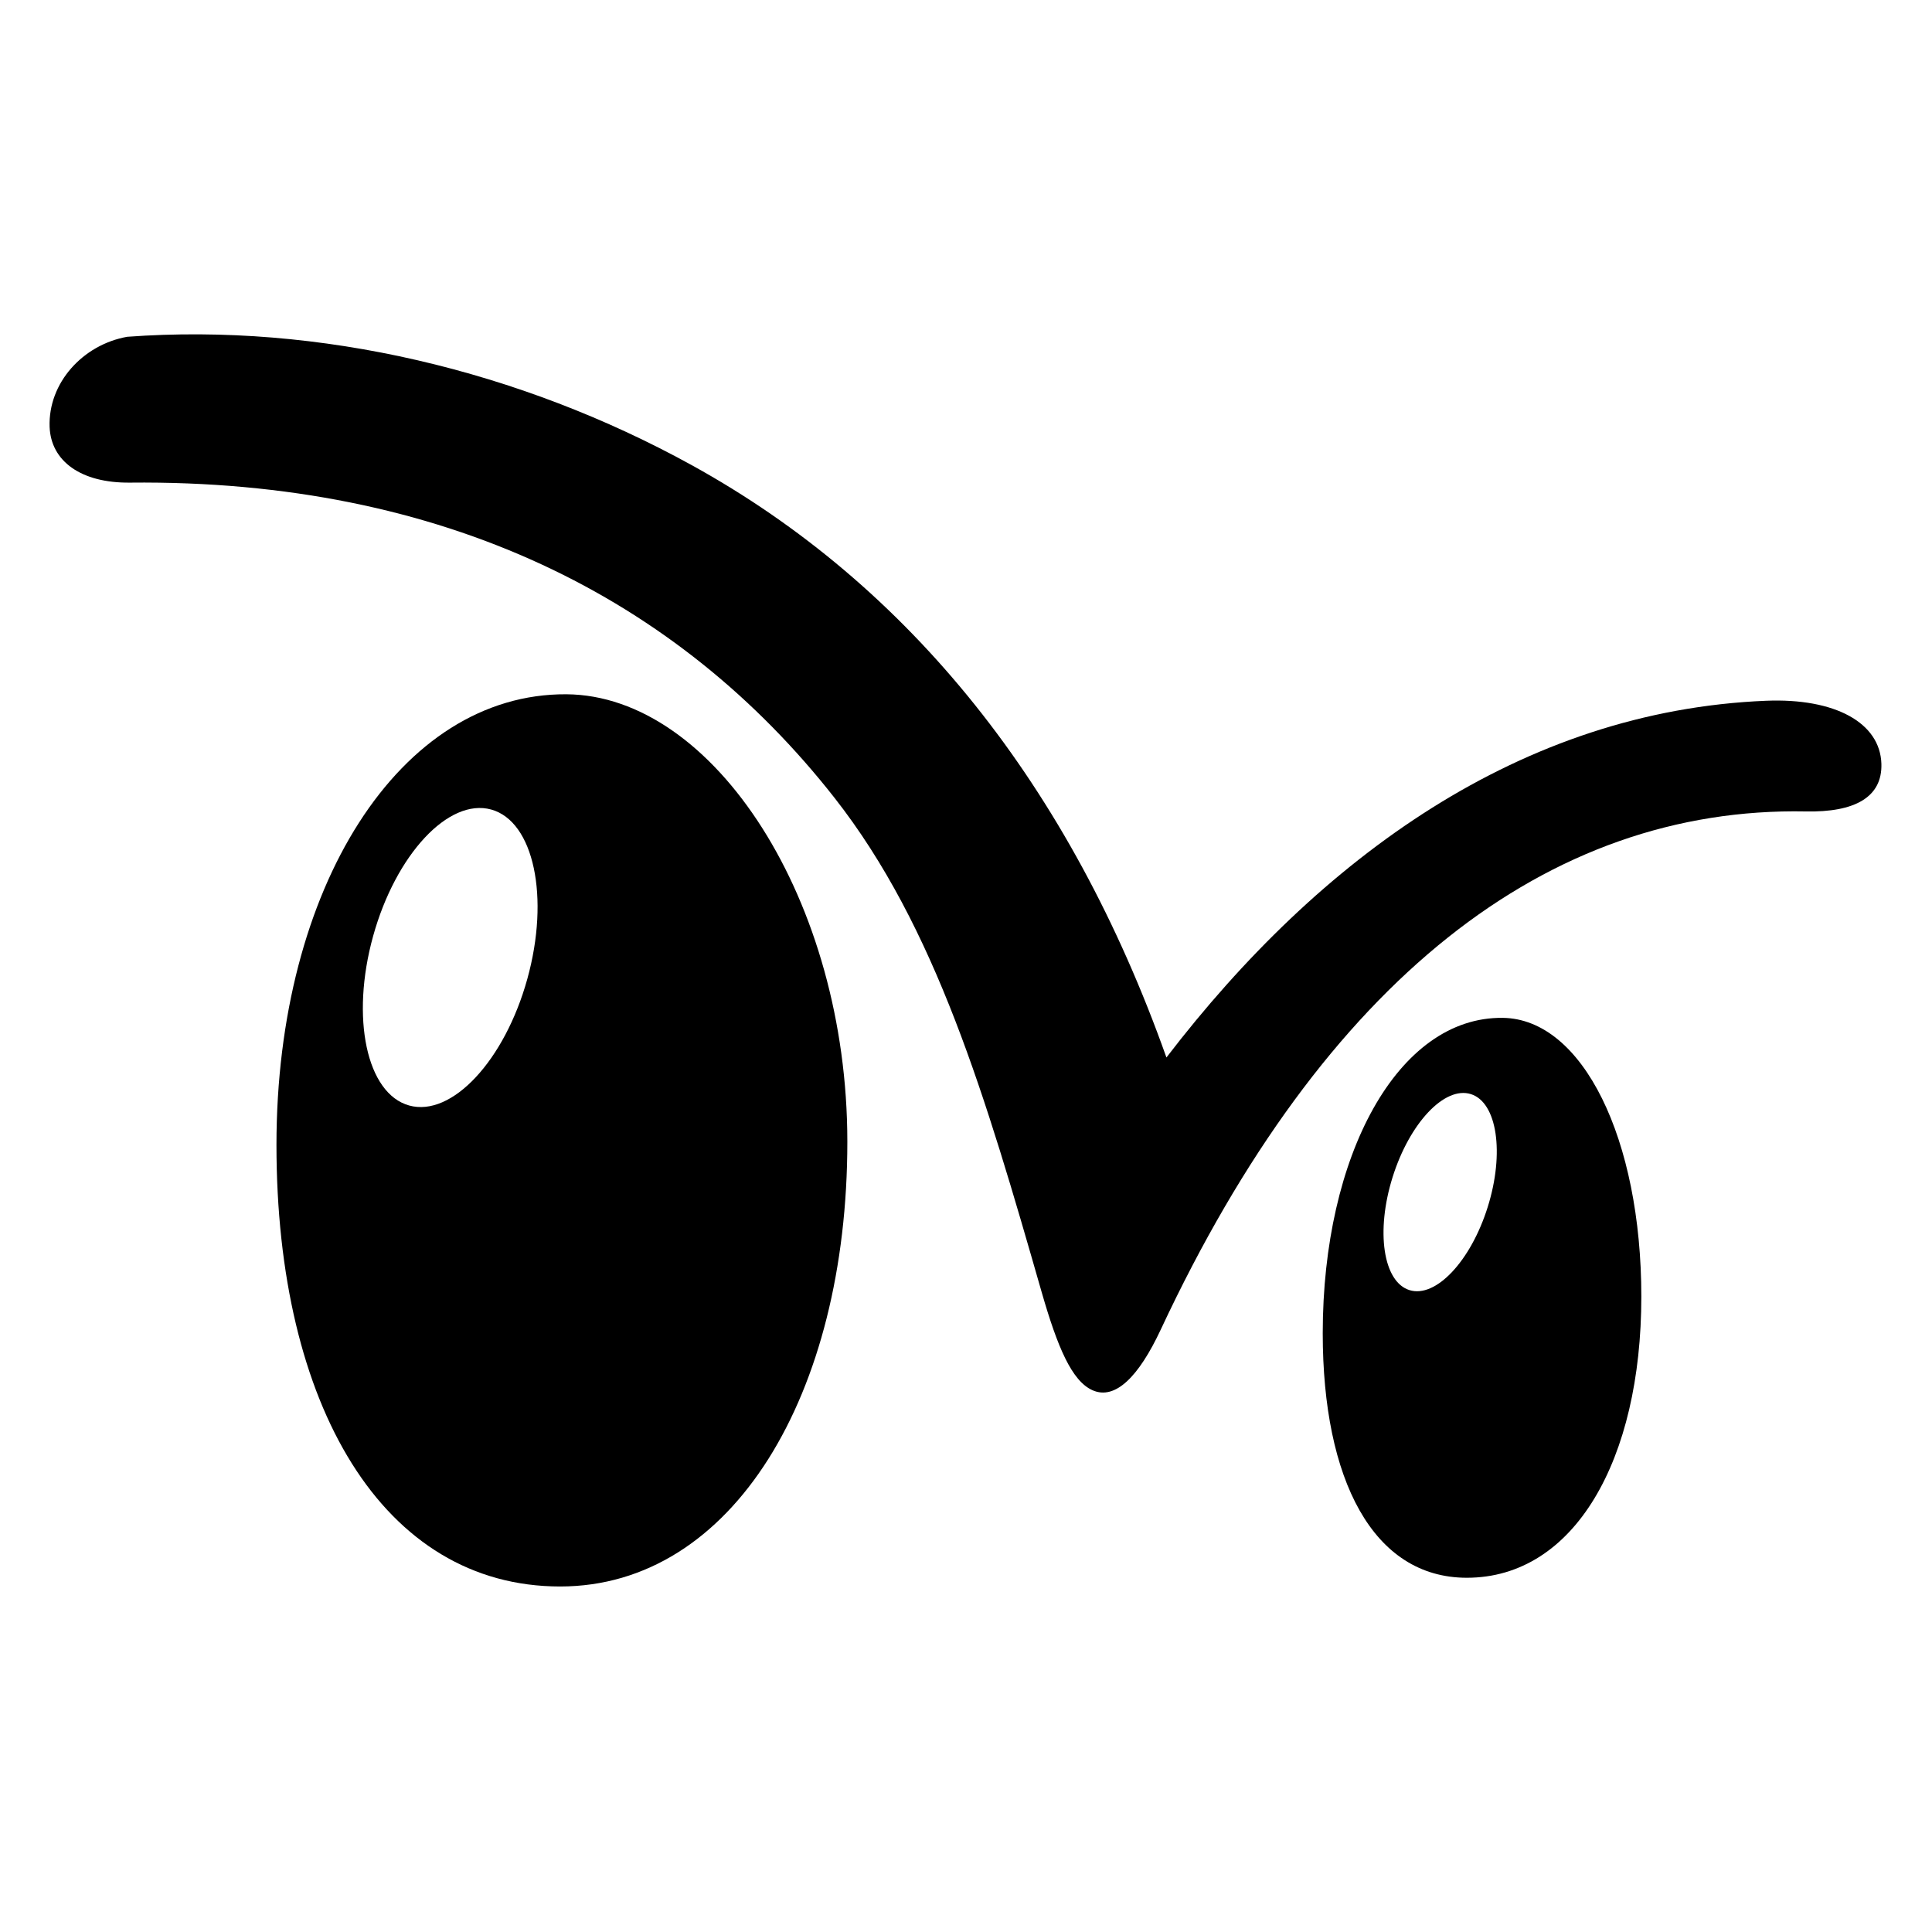
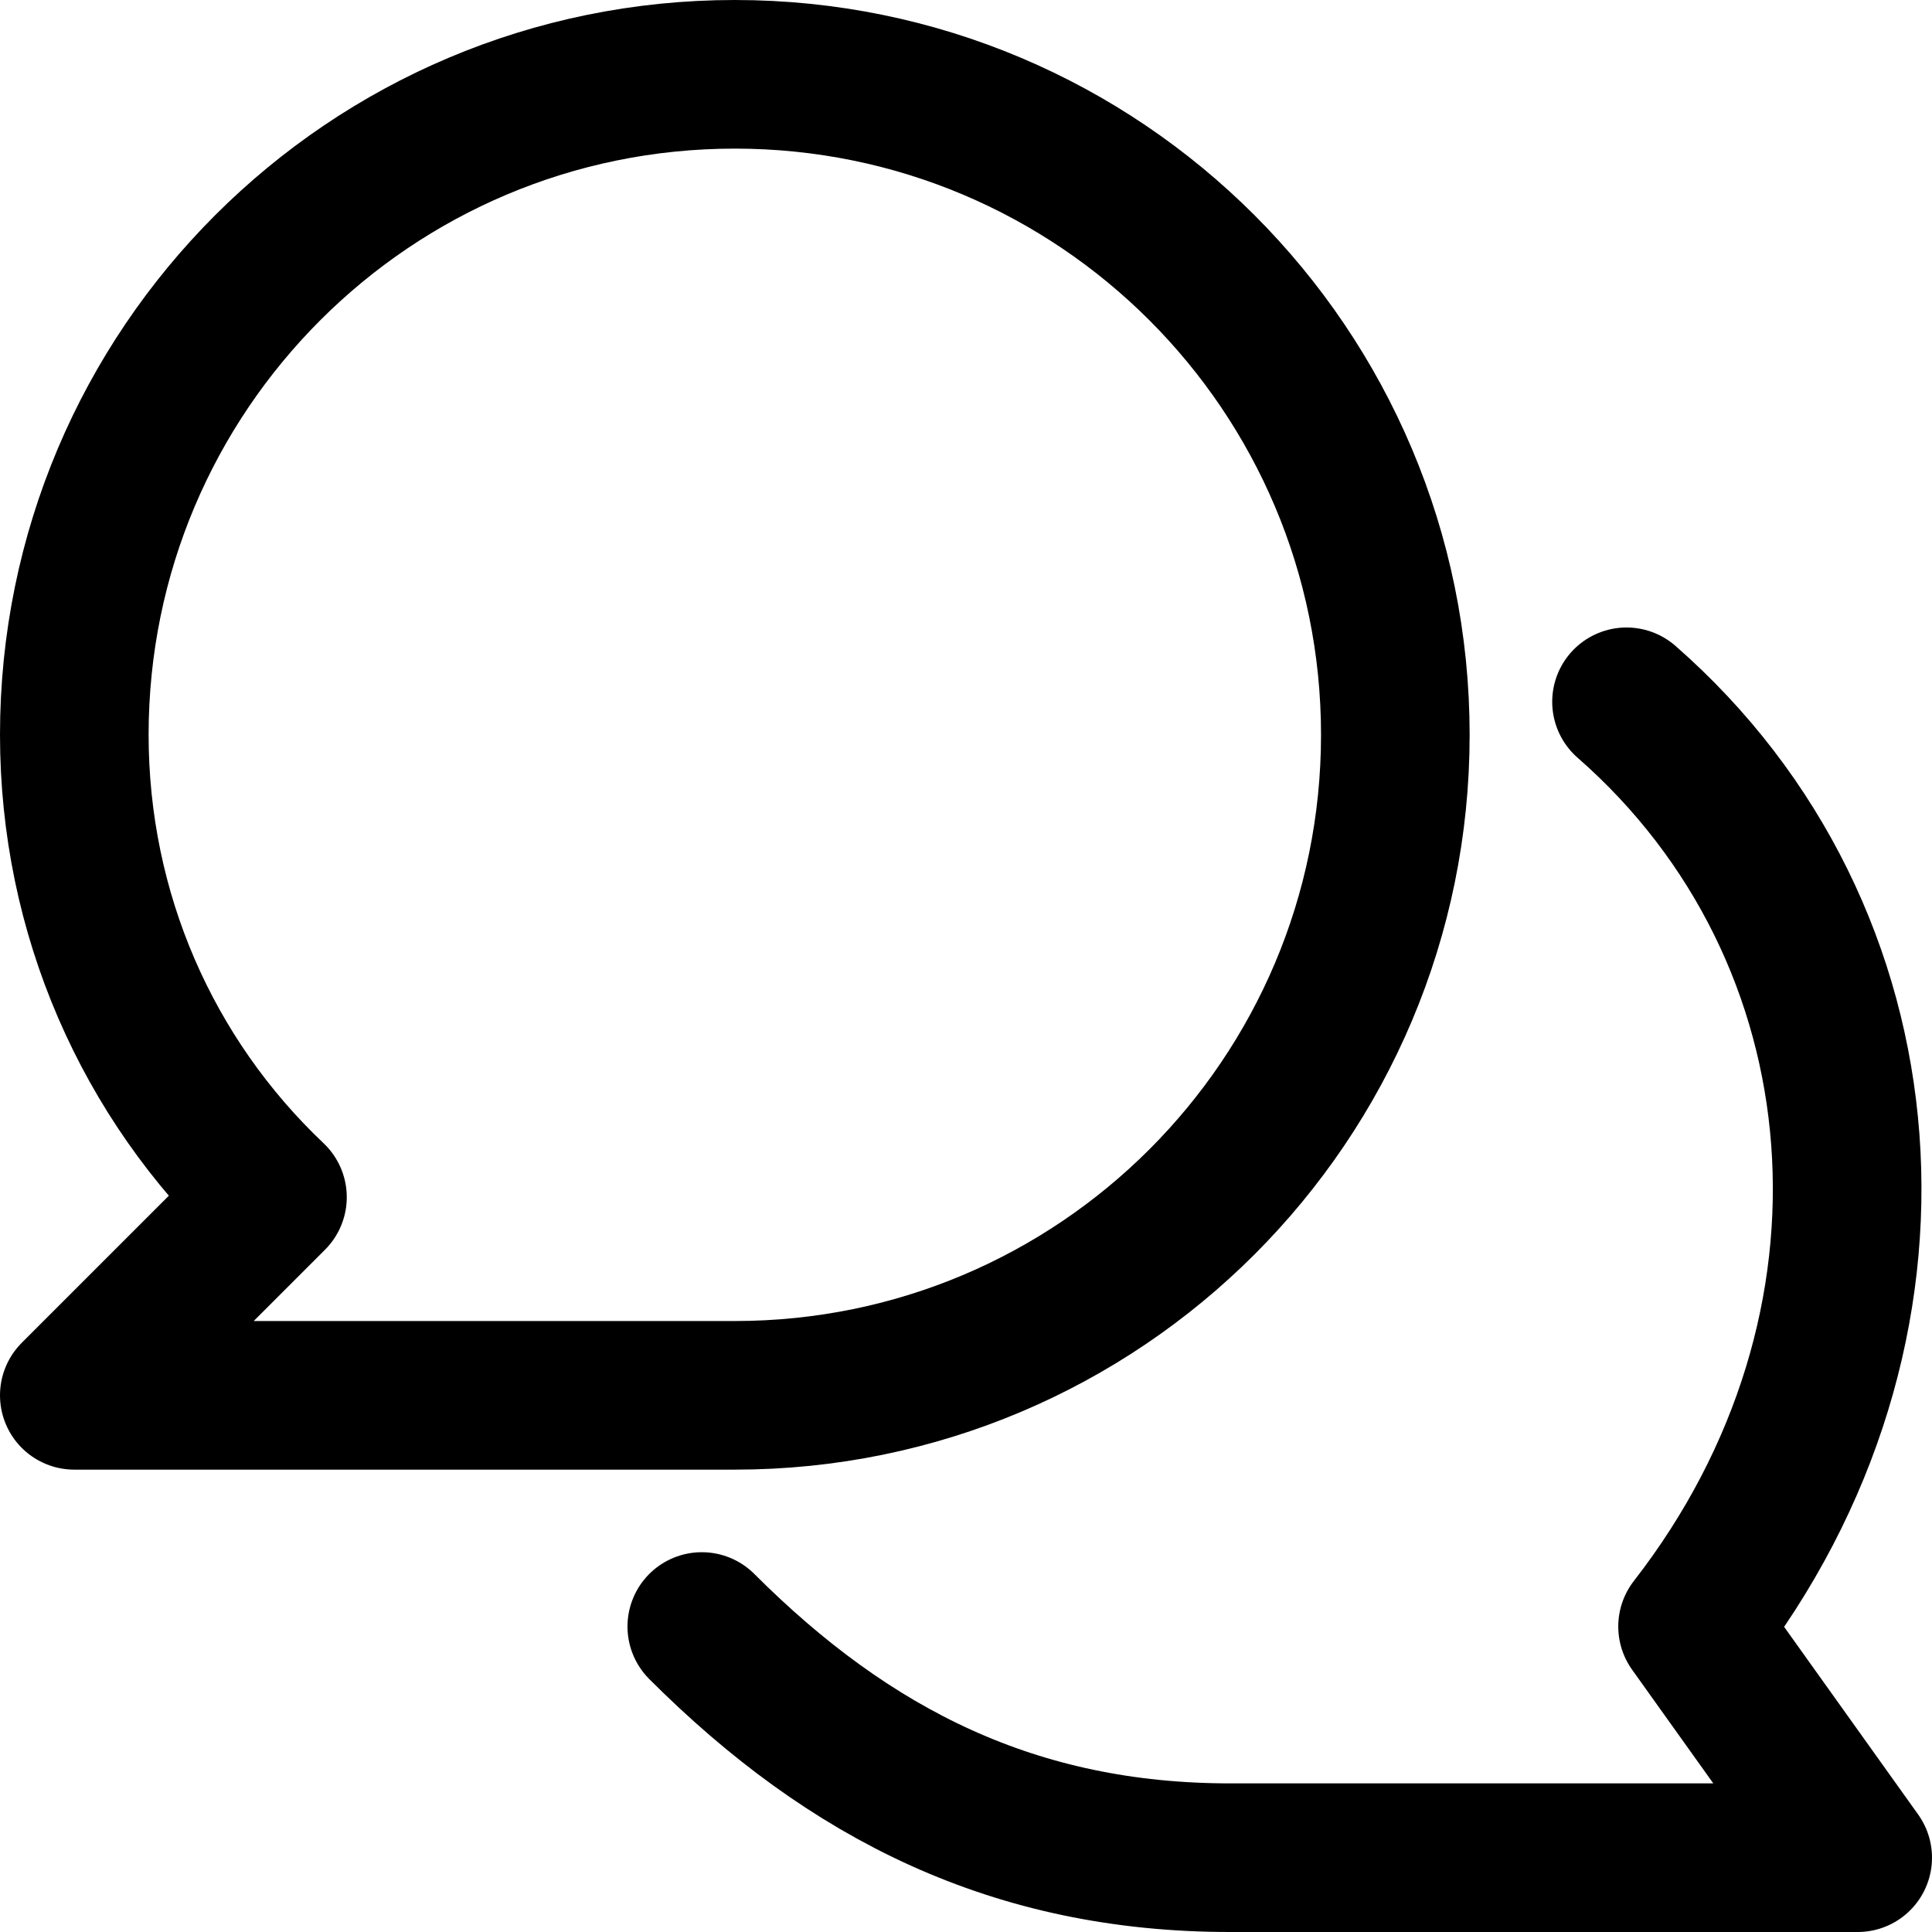
- <svg xmlns="http://www.w3.org/2000/svg" width="18" height="18" viewBox="250 110 775 775" role="img" aria-labelledby="title desc">
-   <path fill="#000000" d="M301 245.1C378.2 239.4 458.7 258.7 527.5 296.6c87.6 48.3 151.8 128.9 190.4 237.6 61.5-80.2 142.4-139.1 240.6-143.1 27.6-1.1 45.7 8.8 46.2 25.3.4 13.4-10.7 19.5-30.3 19.1-103.5-2-193.2 67.6-258.8 207.9-8.8 18.8-18.2 28.3-27.3 24.3-8.4-3.7-14.1-17.4-20.4-39.2-22.5-78.5-42.5-146.6-83.1-198.4-62.7-80-156.8-127.8-282.7-126.5-19.6.2-31.7-8.6-32.2-22.4-.6-17.6 13.3-32.9 31.1-36.1Z" />
-   <path fill="#000000" fill-rule="evenodd" clip-rule="evenodd" d="M477.2 388.5c-66.8-.4-116.3 77.5-116.3 180.8 0 104.7 42.8 177.1 113.8 177.1 69.1 0 115.2-76.9 115.2-178.4 0-96.7-53.5-179.1-112.7-179.5ZM461.53 502.68C452.44 535.46 431.22 558.2 414.14 553.46C397.05 548.72 390.58 518.31 399.67 485.52C408.76 452.74 429.98 430 447.06 434.74C464.15 439.48 470.62 469.89 461.53 502.68Z" />
-   <path fill="#000000" fill-rule="evenodd" clip-rule="evenodd" d="M852.8 518.3c-42.1-.5-72.2 55.2-72.2 126.5 0 58.8 20.2 98.1 57.8 98.1 43.1 0 70-47.2 70-112.8 0-63.2-23.5-111.4-55.6-111.8ZM846.78 594.18C839.98 615.89 825.92 630.82 815.38 627.51C804.84 624.21 801.81 603.93 808.62 582.22C815.42 560.51 829.48 545.58 840.02 548.89C850.56 552.19 853.59 572.47 846.78 594.18Z" />
+ <svg xmlns="http://www.w3.org/2000/svg" width="16" height="16" viewBox="9.75 10.75 58.5 58.5" fill="none" role="img" aria-labelledby="title desc">
+   <g stroke="#000000" stroke-width="4.5" stroke-linecap="round" stroke-linejoin="round">
+     <path d="M 59 32 C 67 39 68 51 61 60 L 66 67 H 47 C 40.5 67 35.5 64.5 31 60" />
+     <path d="M 18 47 C 14.2 43.4 12 38.4 12 33 C 12 21.95 20.95 13 32 13 C 43.05 13 52 21.95 52 33 C 52 44.05 43.05 53 32 53 H 12 Z" />
+   </g>
</svg>
